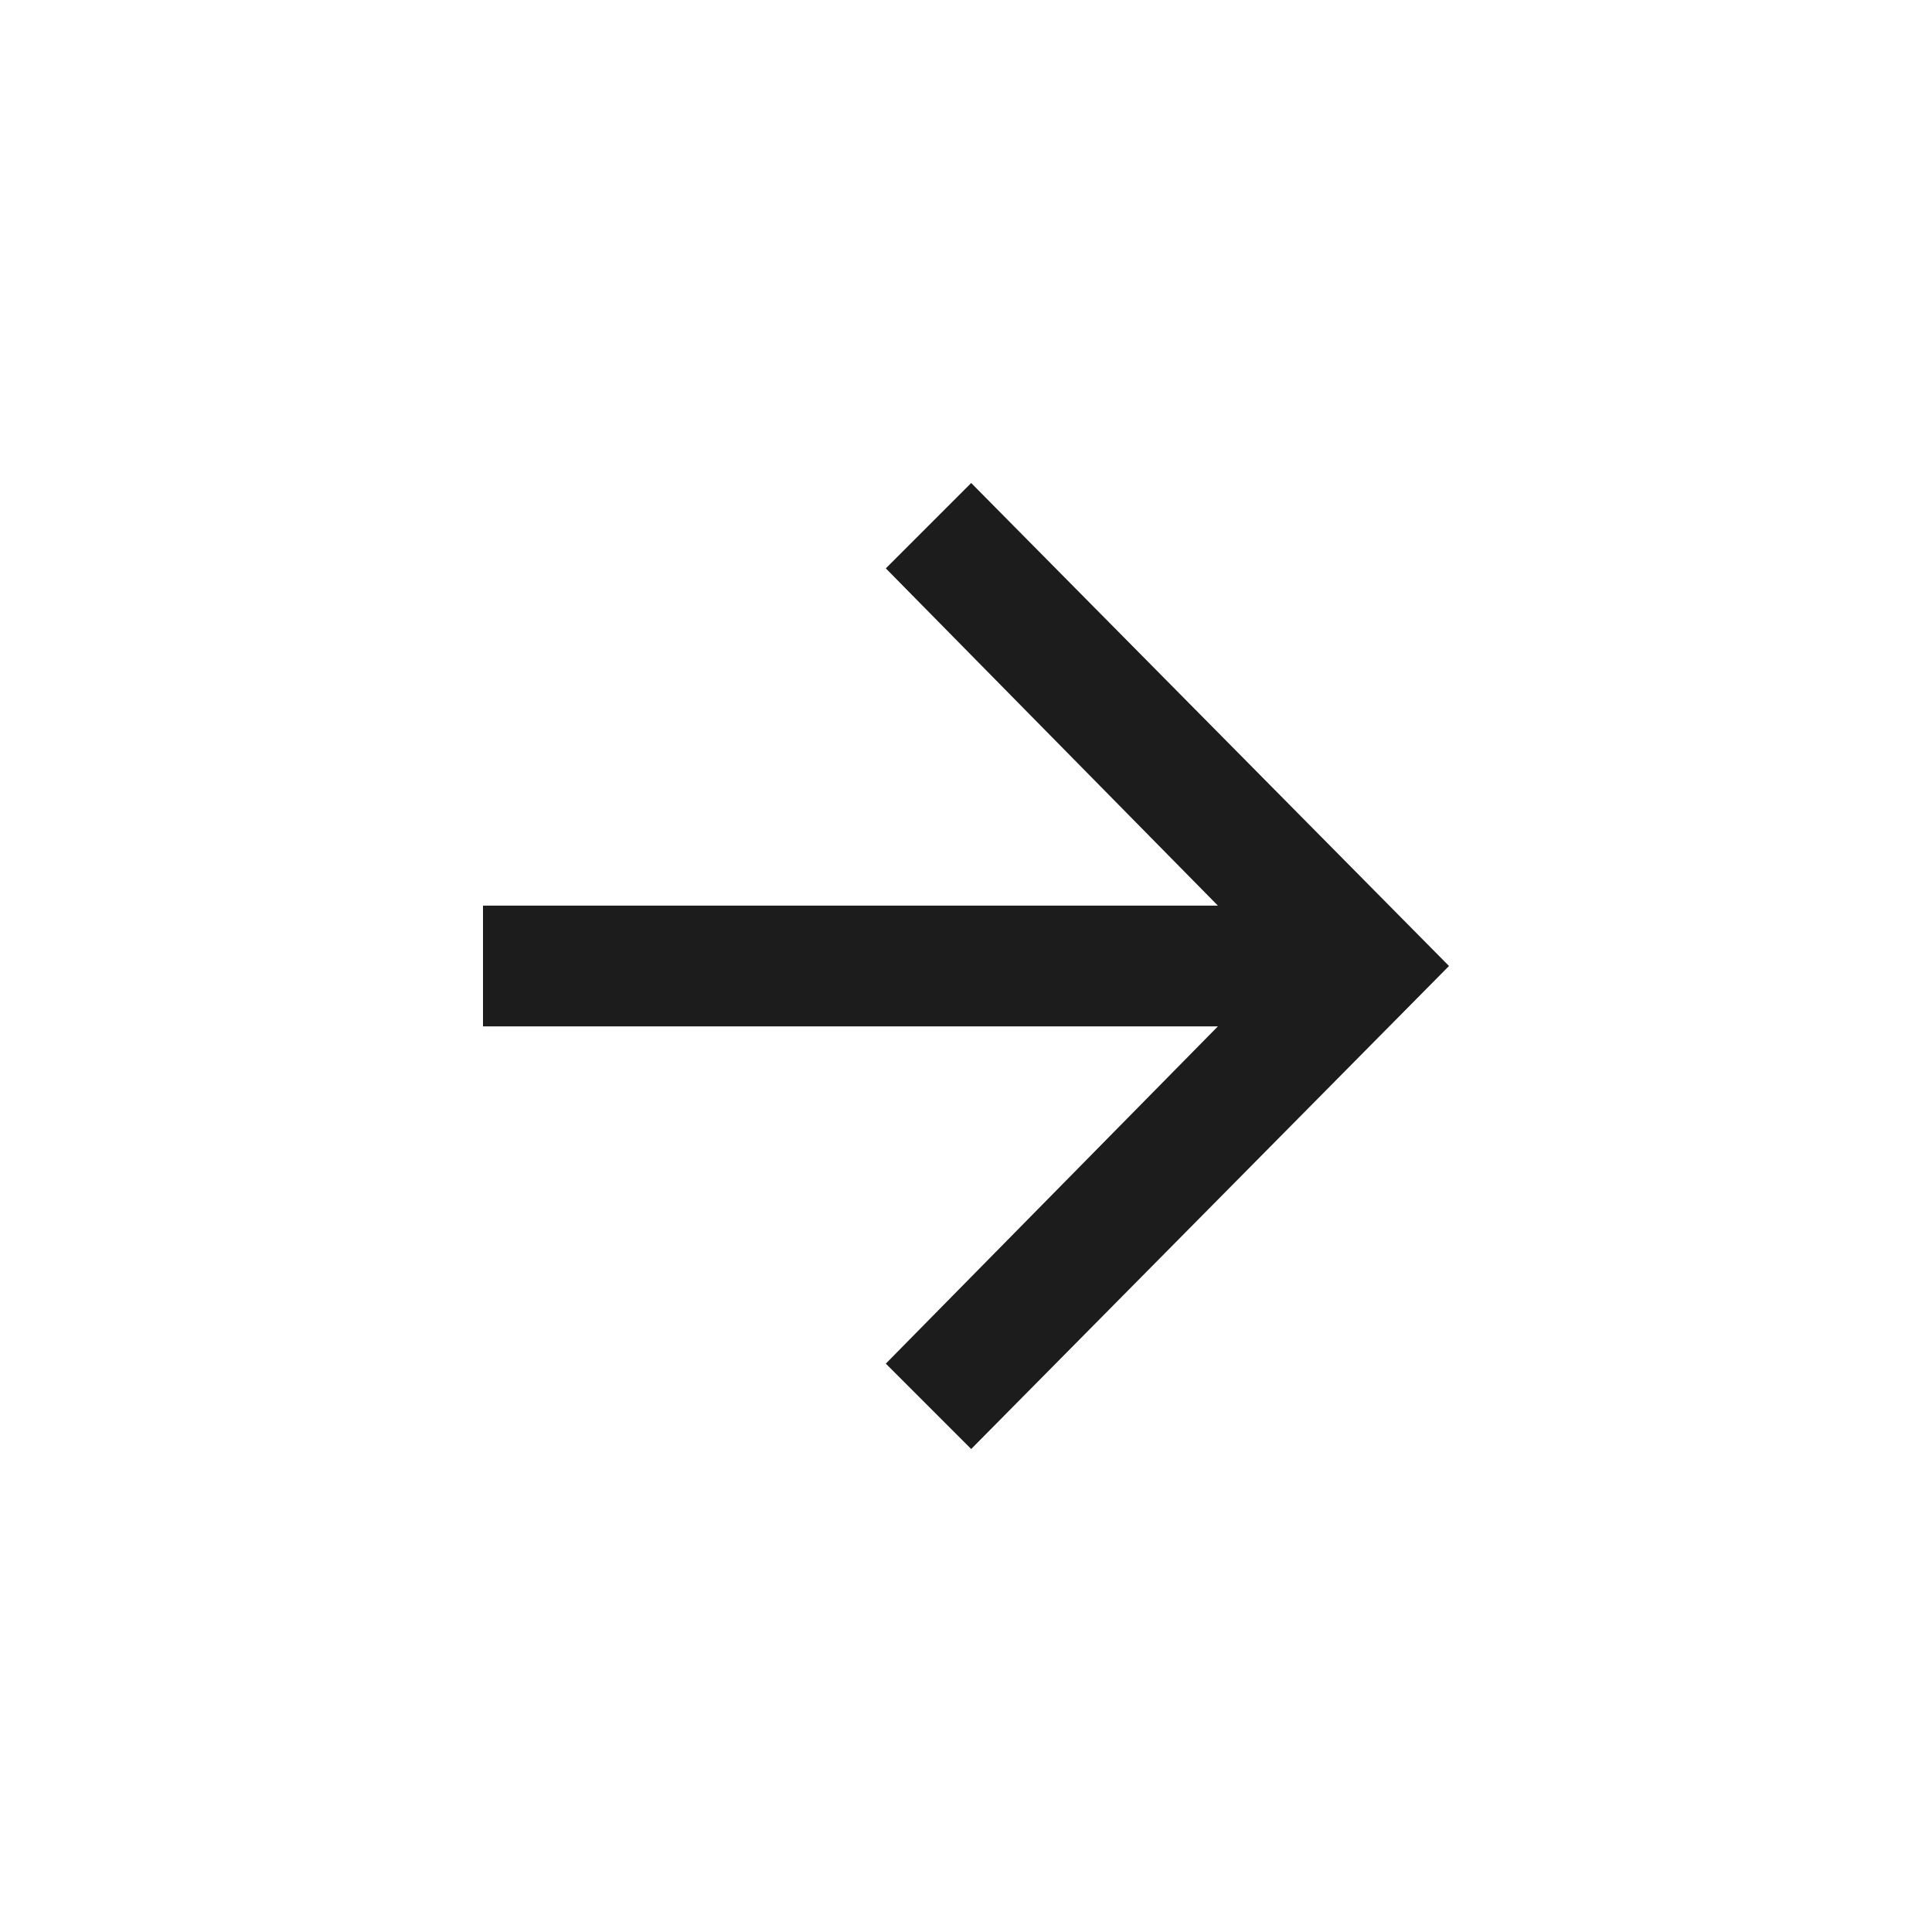
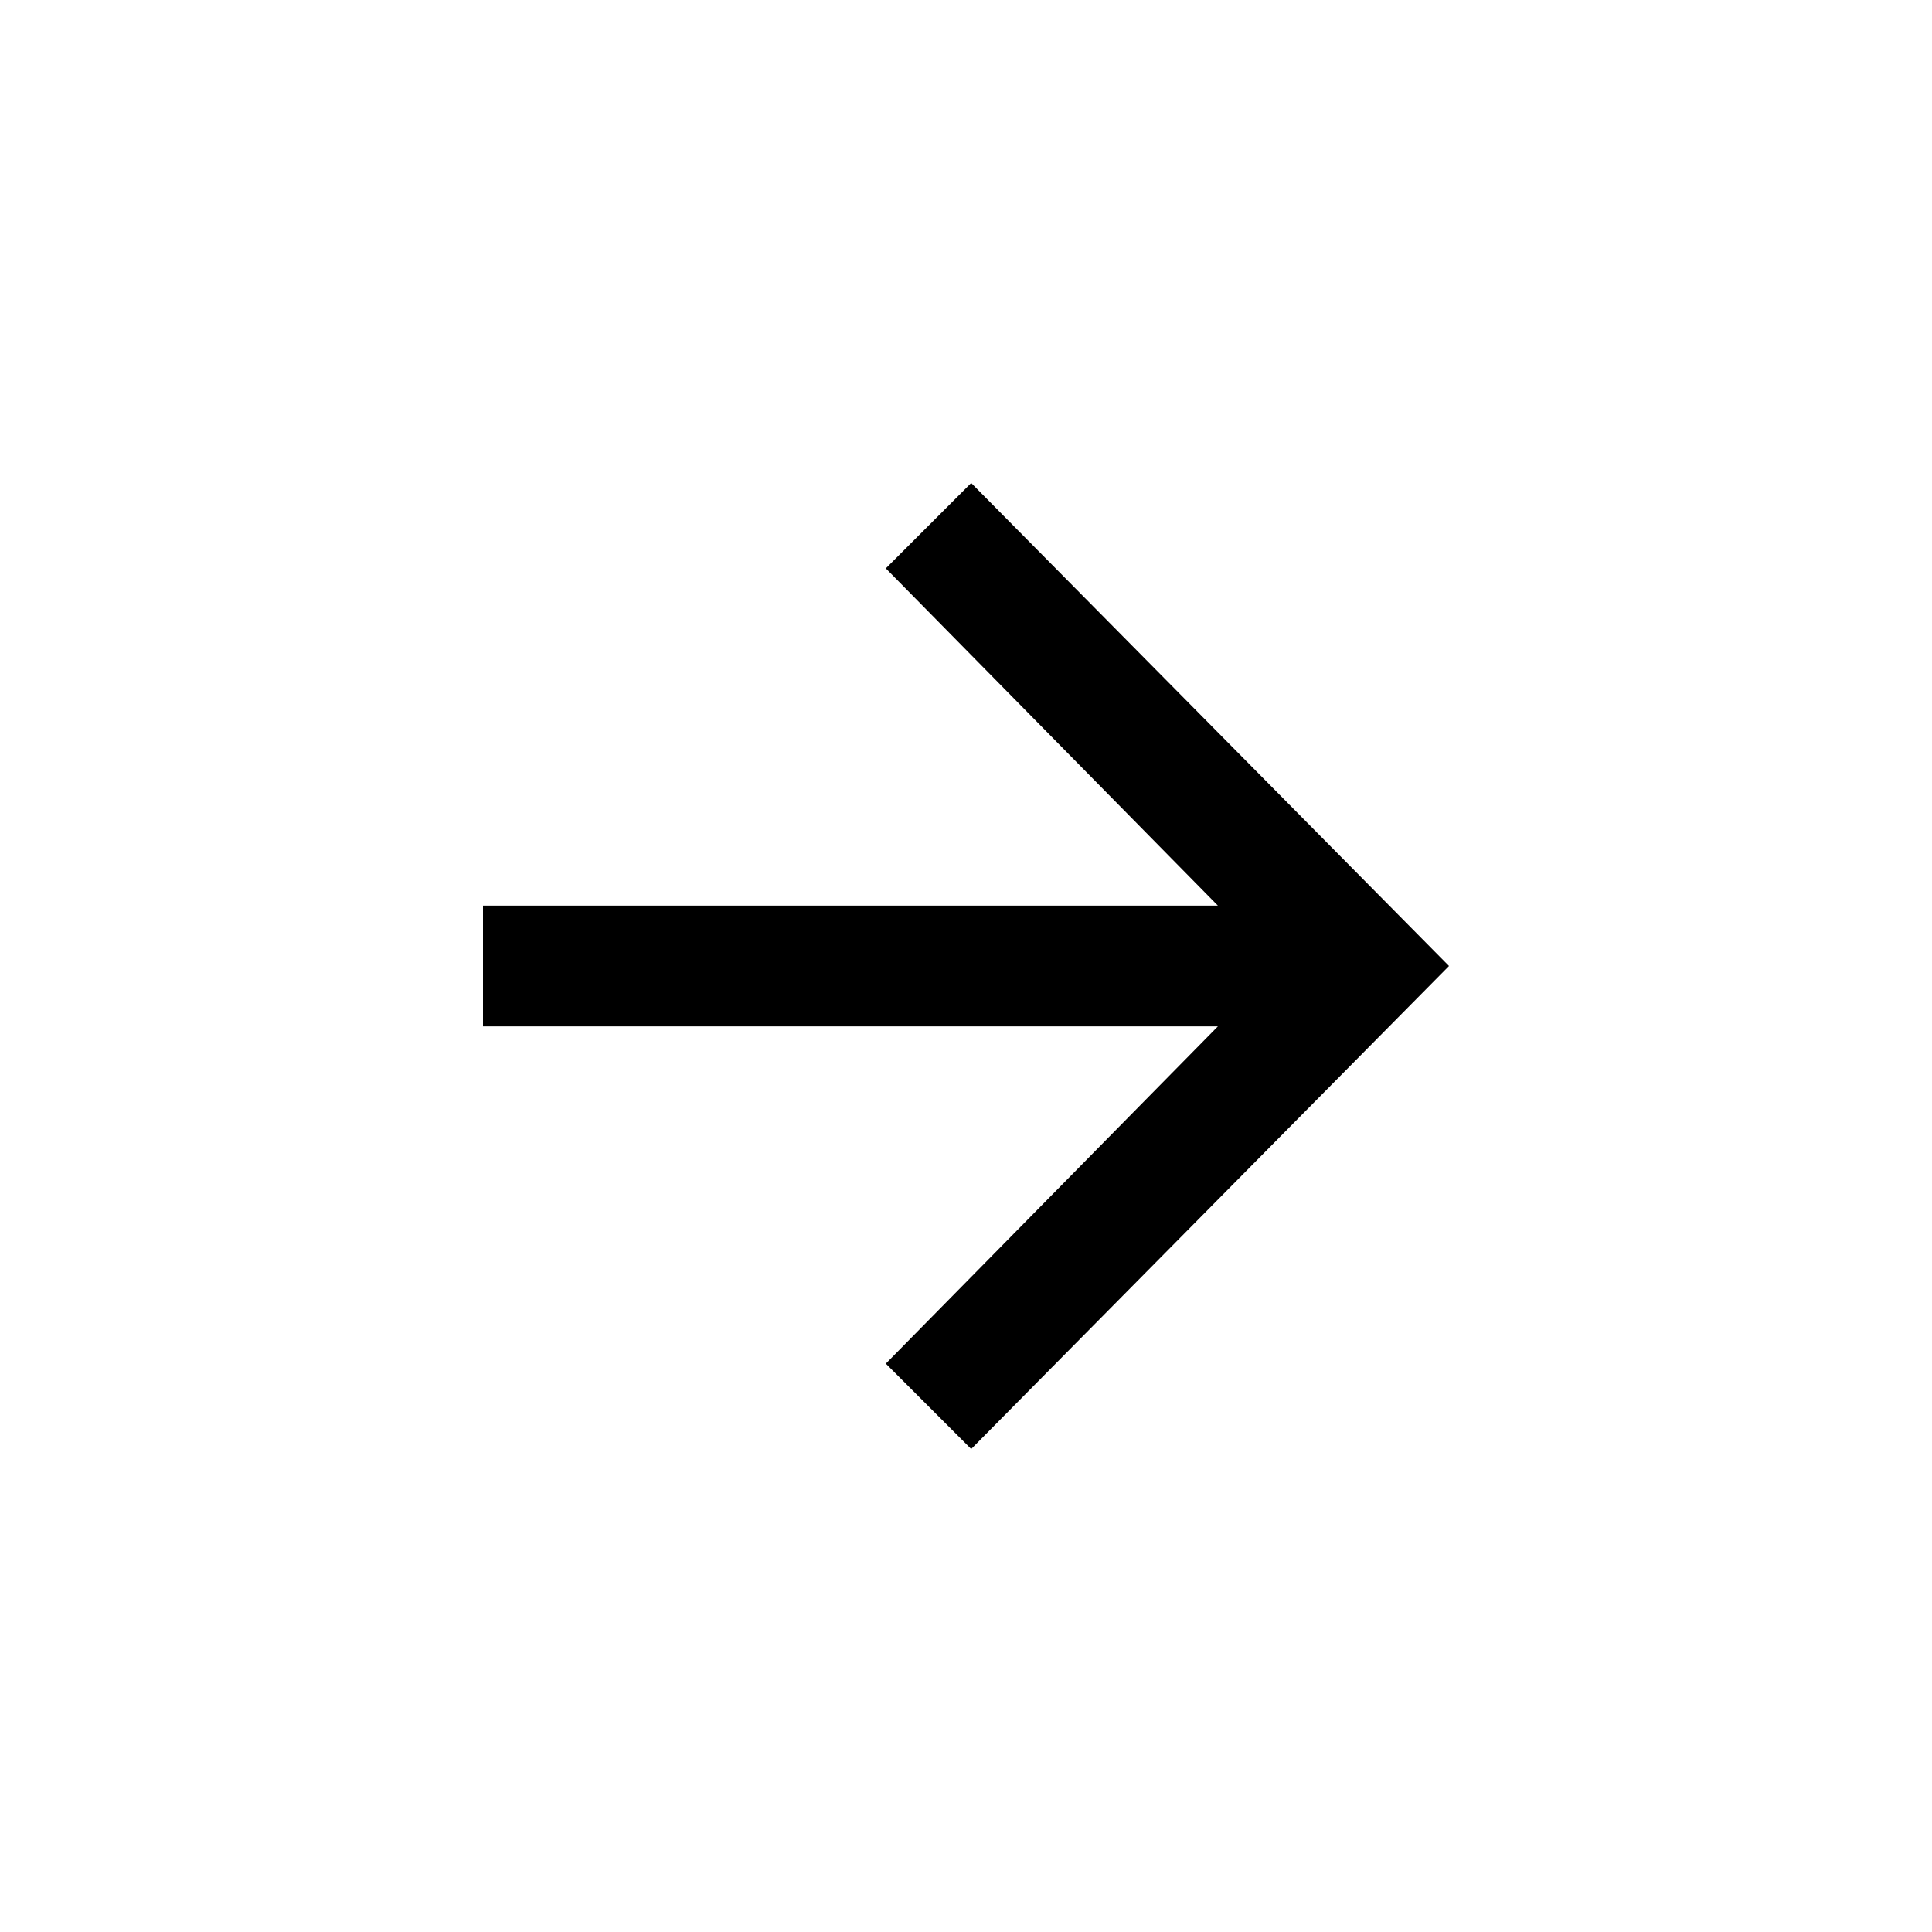
<svg xmlns="http://www.w3.org/2000/svg" width="32" height="32" viewBox="0 0 32 32" fill="none">
-   <path d="M24 16L16.086 24L14.672 22.586L20.172 17H8V15H20.172L14.672 9.414L16.086 8L24 16Z" fill="#1C1C1C" />
+   <path d="M24 16L16.086 24L14.672 22.586L20.172 17H8V15H20.172L14.672 9.414L16.086 8L24 16Z" fill="currentColor" />
</svg>
